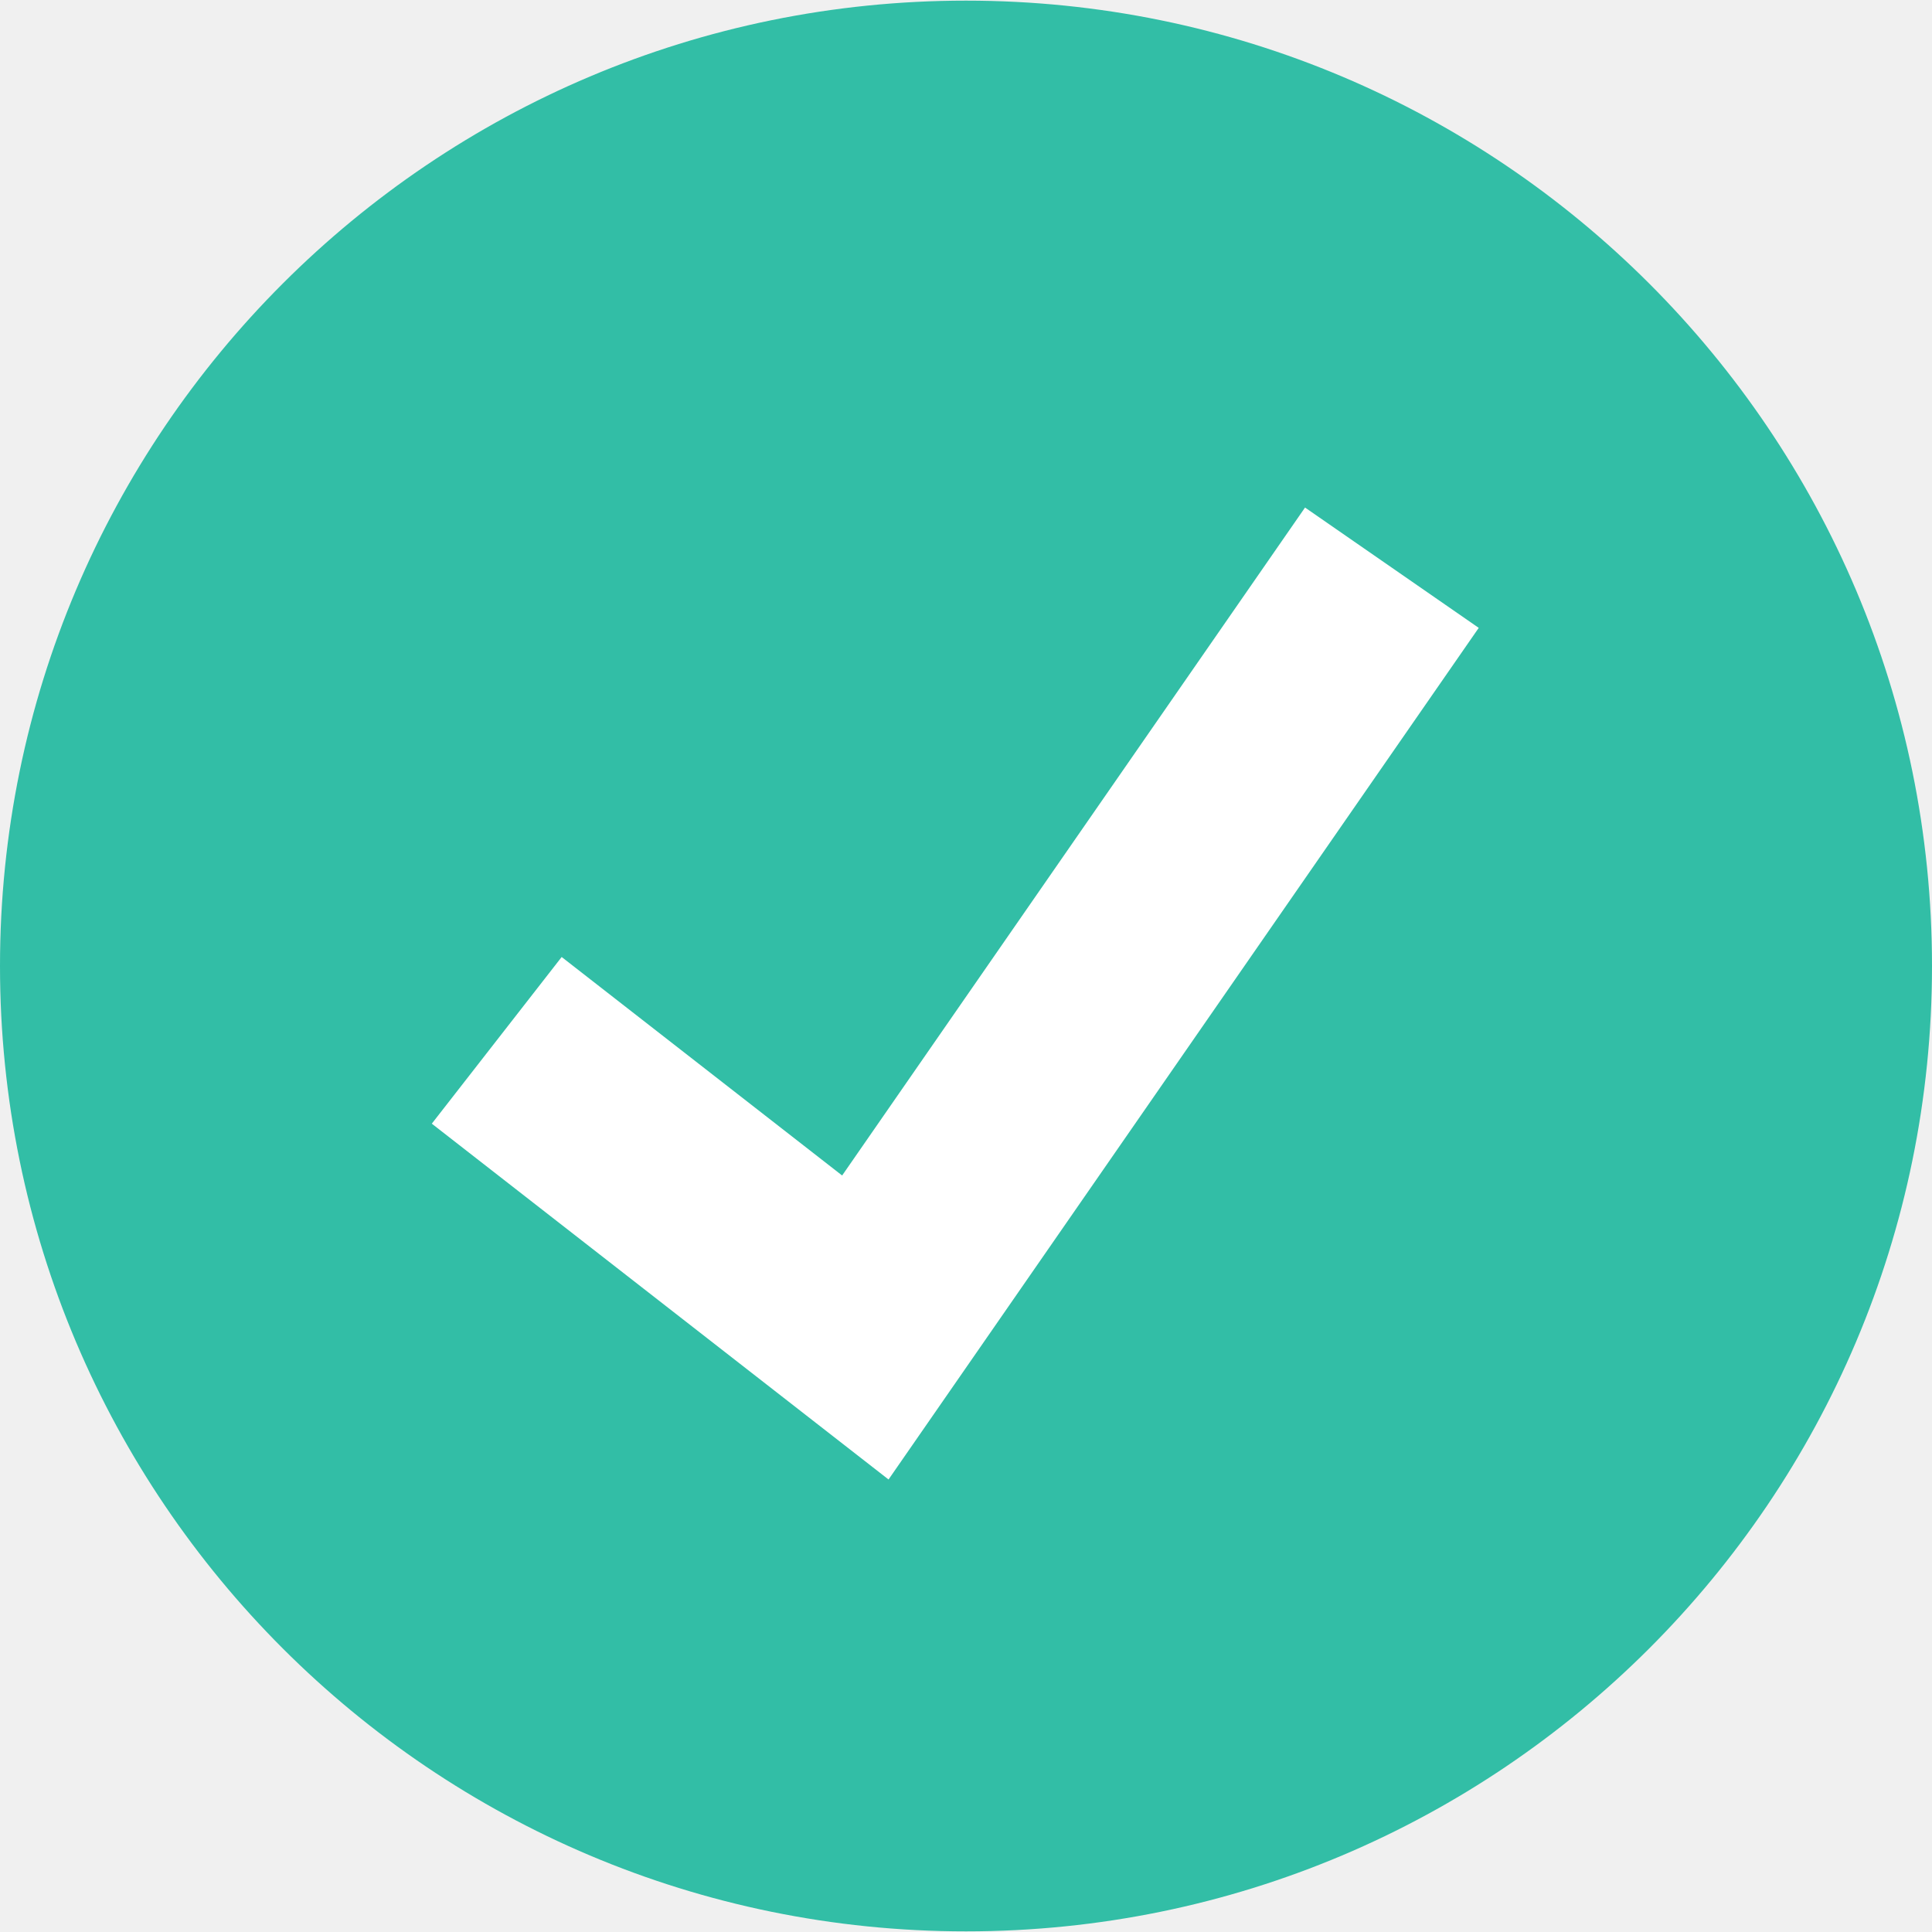
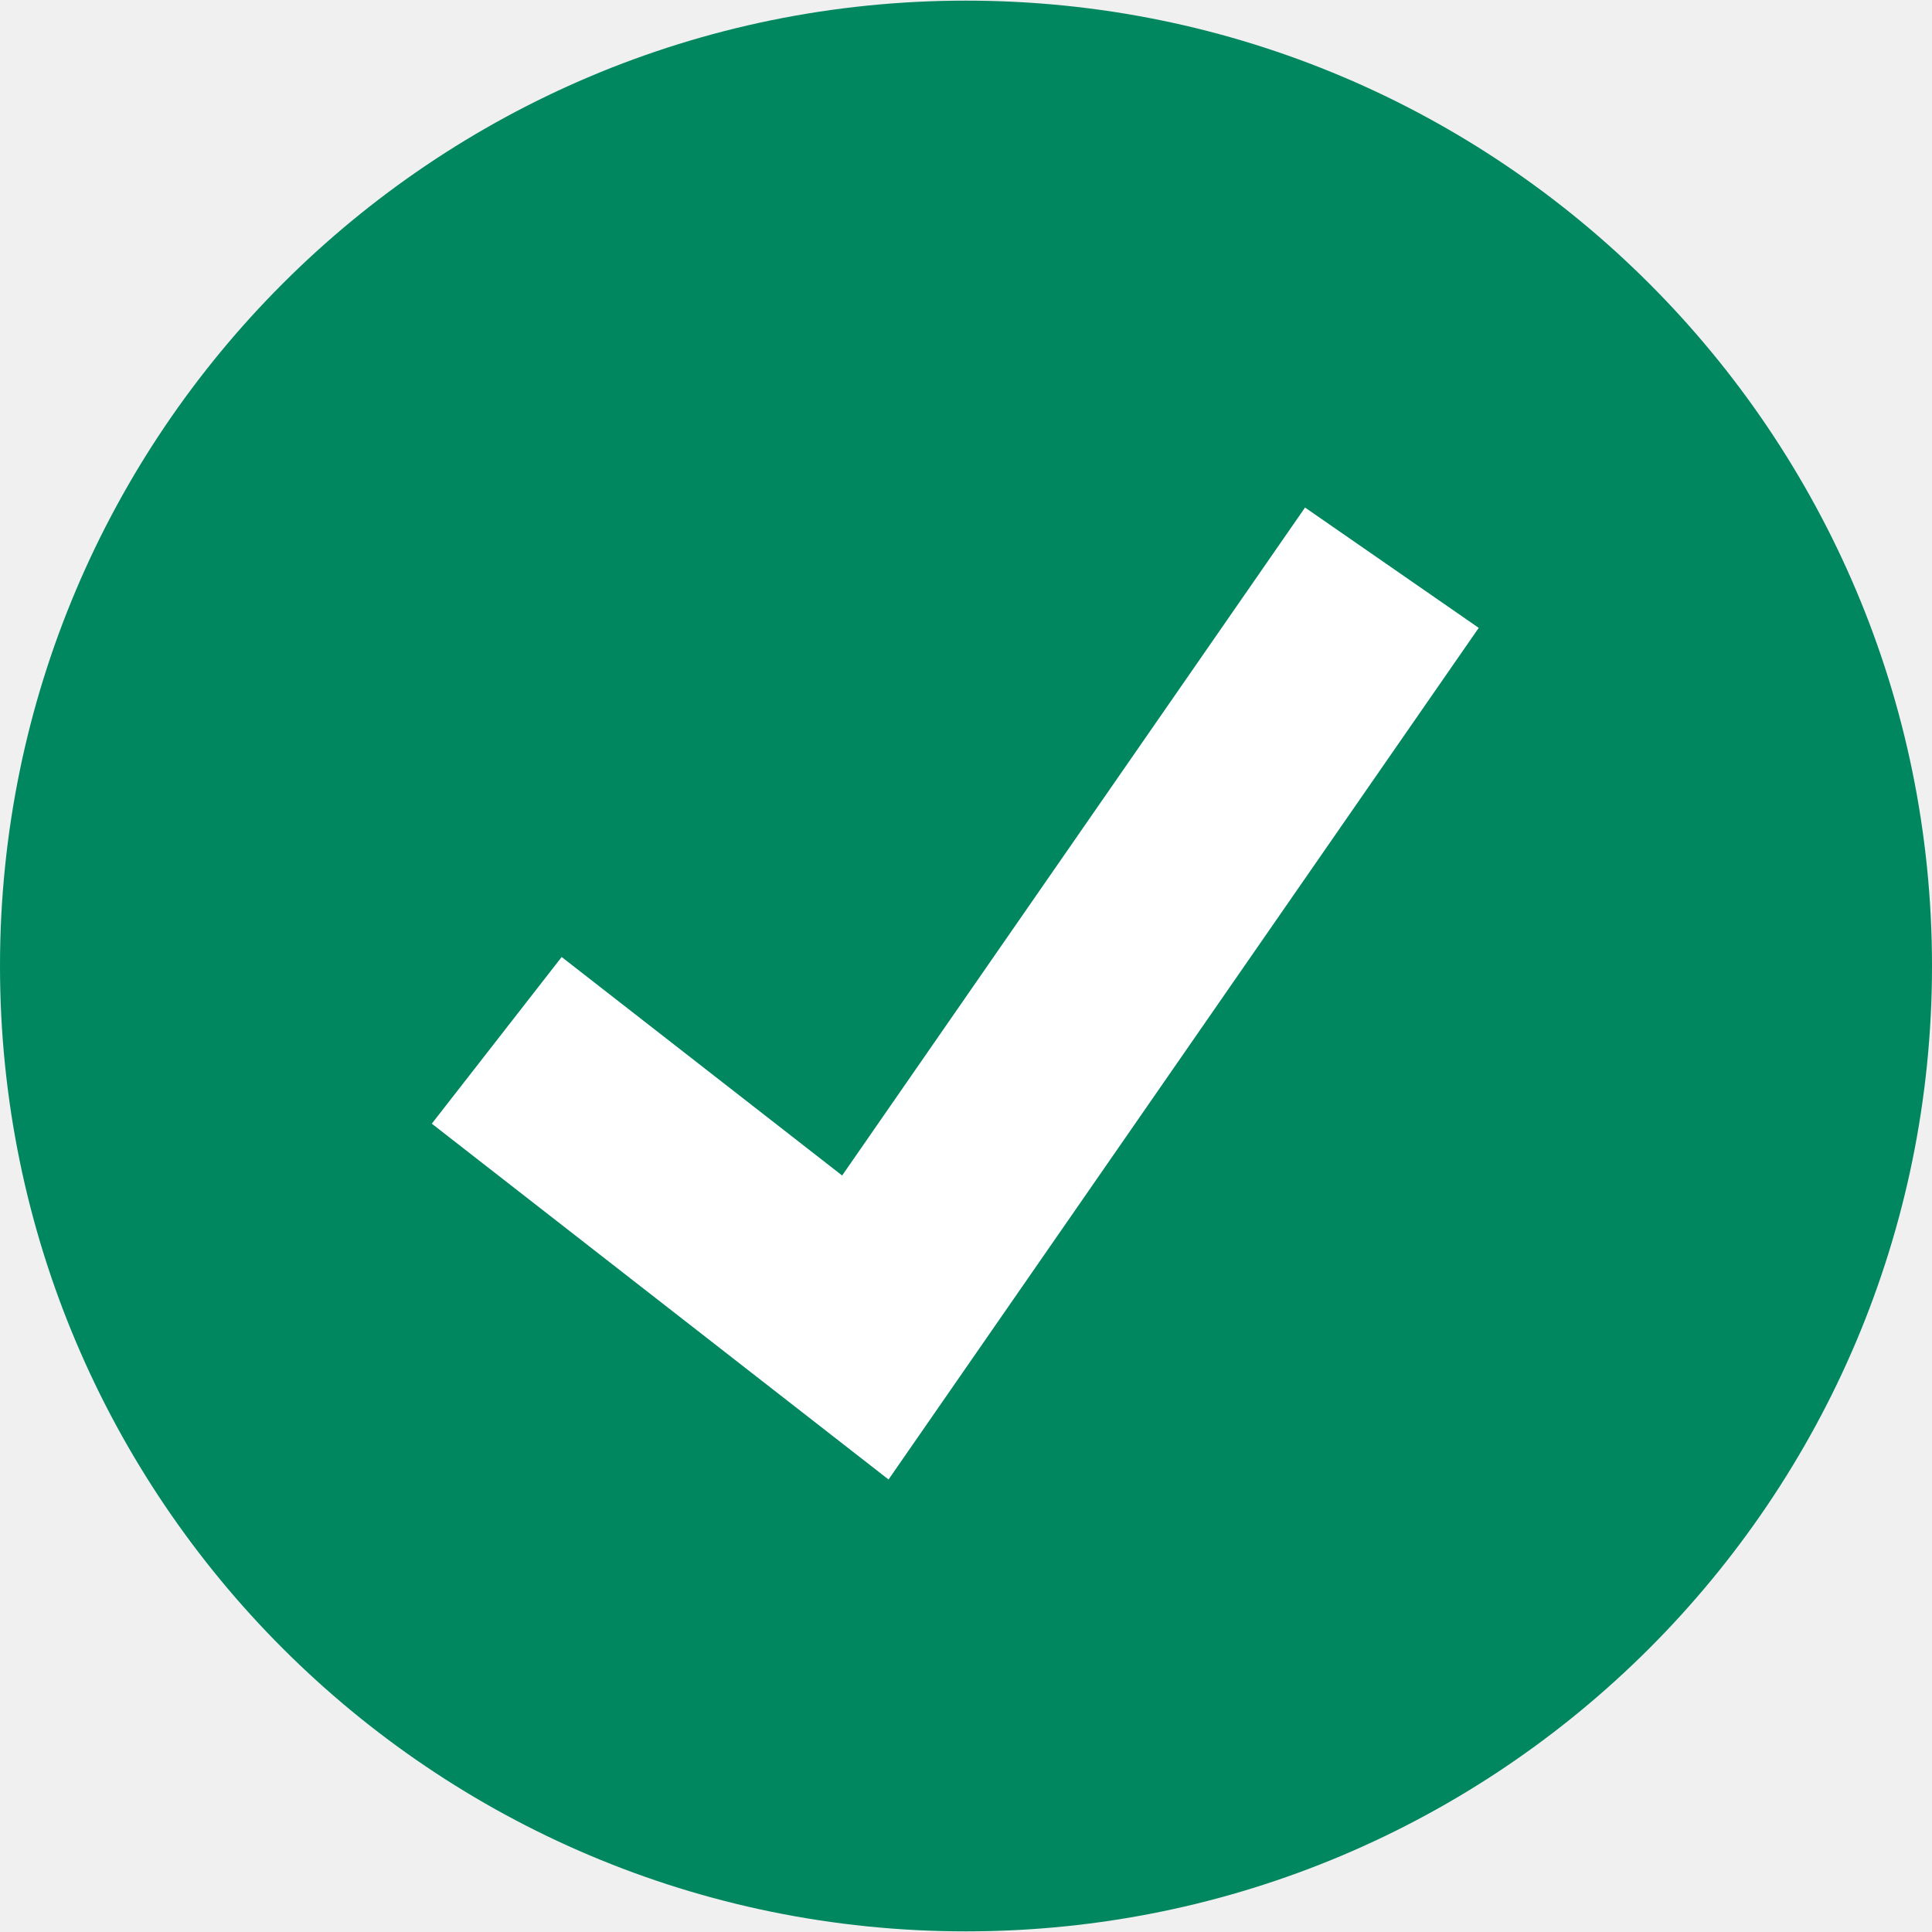
- <svg xmlns="http://www.w3.org/2000/svg" version="1.1" id="Layer_1" x="0px" y="0px" viewBox="0 0 512 512" style="enable-background:new 0 0 512 512;" xml:space="preserve">
-   <ellipse style="fill:#32BEA6;" cx="256" cy="256" rx="256" ry="255.832" />
-   <polygon style="fill:#FFFFFF;" points="235.472,392.08 114.432,297.784 148.848,253.616 223.176,311.52 345.848,134.504   391.88,166.392 " />
+ <svg xmlns="http://www.w3.org/2000/svg" width="512" height="512">
  <g>
- </g>
+     <rect fill="none" id="canvas_background" height="602" width="802" y="-1" x="-1" />
+   </g>
  <g>
- </g>
-   <g>
- </g>
-   <g>
- </g>
-   <g>
- </g>
-   <g>
- </g>
-   <g>
- </g>
-   <g>
- </g>
-   <g>
- </g>
-   <g>
- </g>
-   <g>
- </g>
-   <g>
- </g>
-   <g>
- </g>
-   <g>
- </g>
-   <g>
- </g>
+     <ellipse id="svg_1" fill="#00875f" ry="255.832" rx="256" cy="256" cx="256" />
+     <polygon id="svg_2" fill="#FFFFFF" points="235.472,392.08 114.432,297.784 148.848,253.616 223.176,311.52 345.848,134.504   391.88,166.392 " />
+     <g id="svg_3" />
+     <g id="svg_4" />
+     <g id="svg_5" />
+     <g id="svg_6" />
+     <g id="svg_7" />
+     <g id="svg_8" />
+     <g id="svg_9" />
+     <g id="svg_10" />
+     <g id="svg_11" />
+     <g id="svg_12" />
+     <g id="svg_13" />
+     <g id="svg_14" />
+     <g id="svg_15" />
+     <g id="svg_16" />
+     <g id="svg_17" />
+   </g>
</svg>
